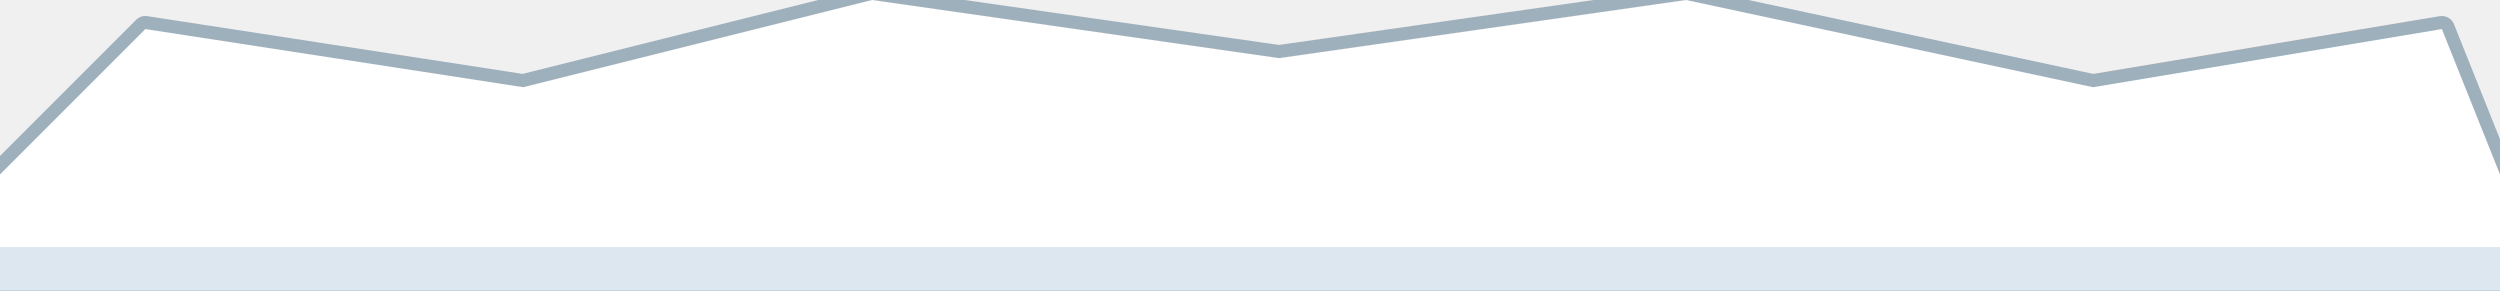
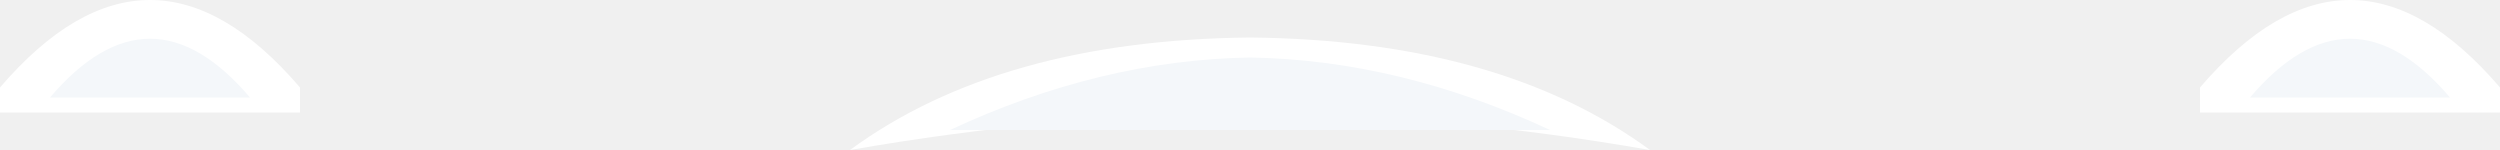
- <svg xmlns="http://www.w3.org/2000/svg" width="258" height="30" viewBox="2 2 86 10">
-   <g id="paperscrape-outline" fill="#9fb0bd" stroke="#9fb0bd" stroke-width="0.9" stroke-linejoin="round" stroke-linecap="round">
-     <polygon points="2,9.5 7,4.5 20,6.5 32,3.5 46,5.5 60,3.5 74,6.5 86,4.5 88,9.5 88,12 2,12" />
-     <polygon points="2,8 7,3 20,5 32,2 46,4 60,2 74,5 86,3 88,8 88,10.5 2,10.5" />
-   </g>
-   <polygon points="2,9.5 7,4.5 20,6.5 32,3.5 46,5.5 60,3.5 74,6.5 86,4.5 88,9.5 88,12 2,12" fill="#DCE7EF" />
-   <polygon points="2,8 7,3 20,5 32,2 46,4 60,2 74,5 86,3 88,8 88,10.5 2,10.5" fill="#FFFFFF" />
+ <svg xmlns="http://www.w3.org/2000/svg" width="300" height="18" viewBox="0 2 100 6">
+   <path d="M0 5.5 Q6 -1.5 12 5.5 L12 6.5 L0 6.5 Z" fill="#ffffff" />
+   <path d="M88 5.5 Q94 -1.5 100 5.5 L100 6.5 L88 6.5 Z" fill="#ffffff" />
+   <path d="M34 8 Q40 3.6 50 3.5 Q60 3.6 66 8 Q58 6.6 50 6.5 Q42 6.6 34 8 Z" fill="#ffffff" />
+   <path d="M2 5.9 Q6 1.2 10 5.9 Z" fill="#f4f7fa" />
+   <path d="M90 5.9 Q94 1.2 98 5.9 Z" fill="#f4f7fa" />
+   <path d="M38 7.2 Q44 4.4 50 4.3 Q56 4.4 62 7.2 Z" fill="#f4f7fa" />
</svg>
